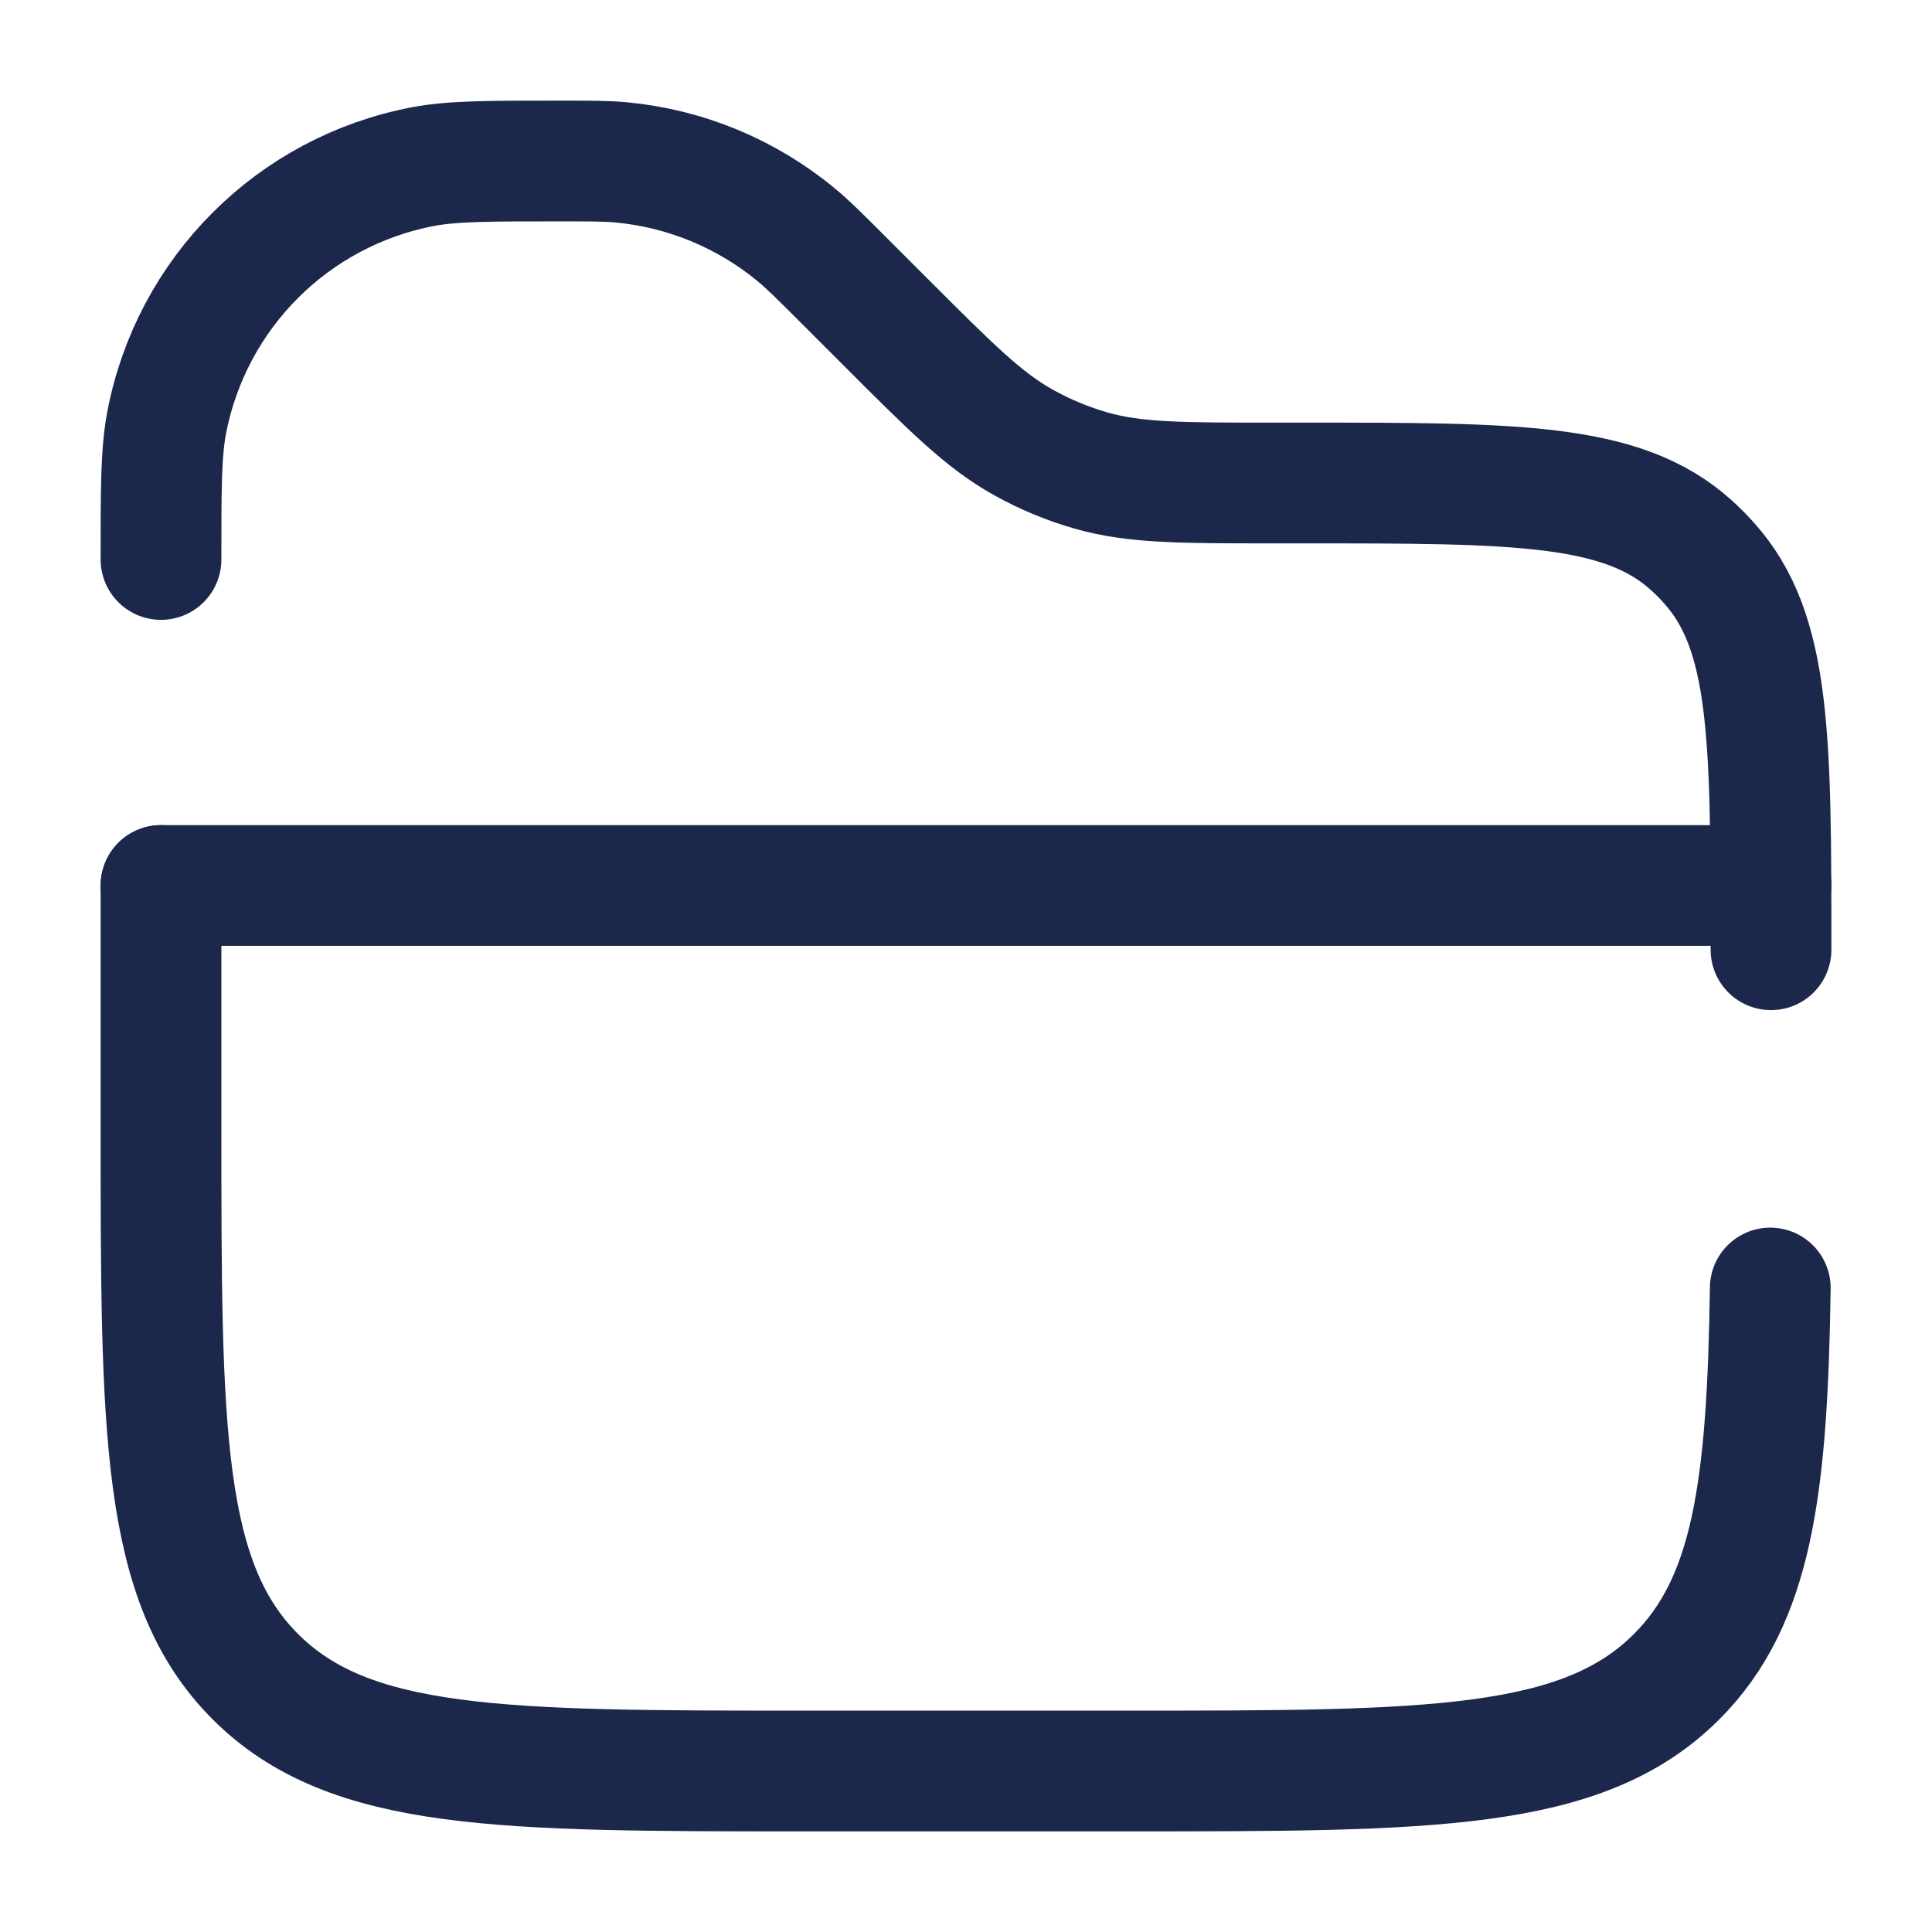
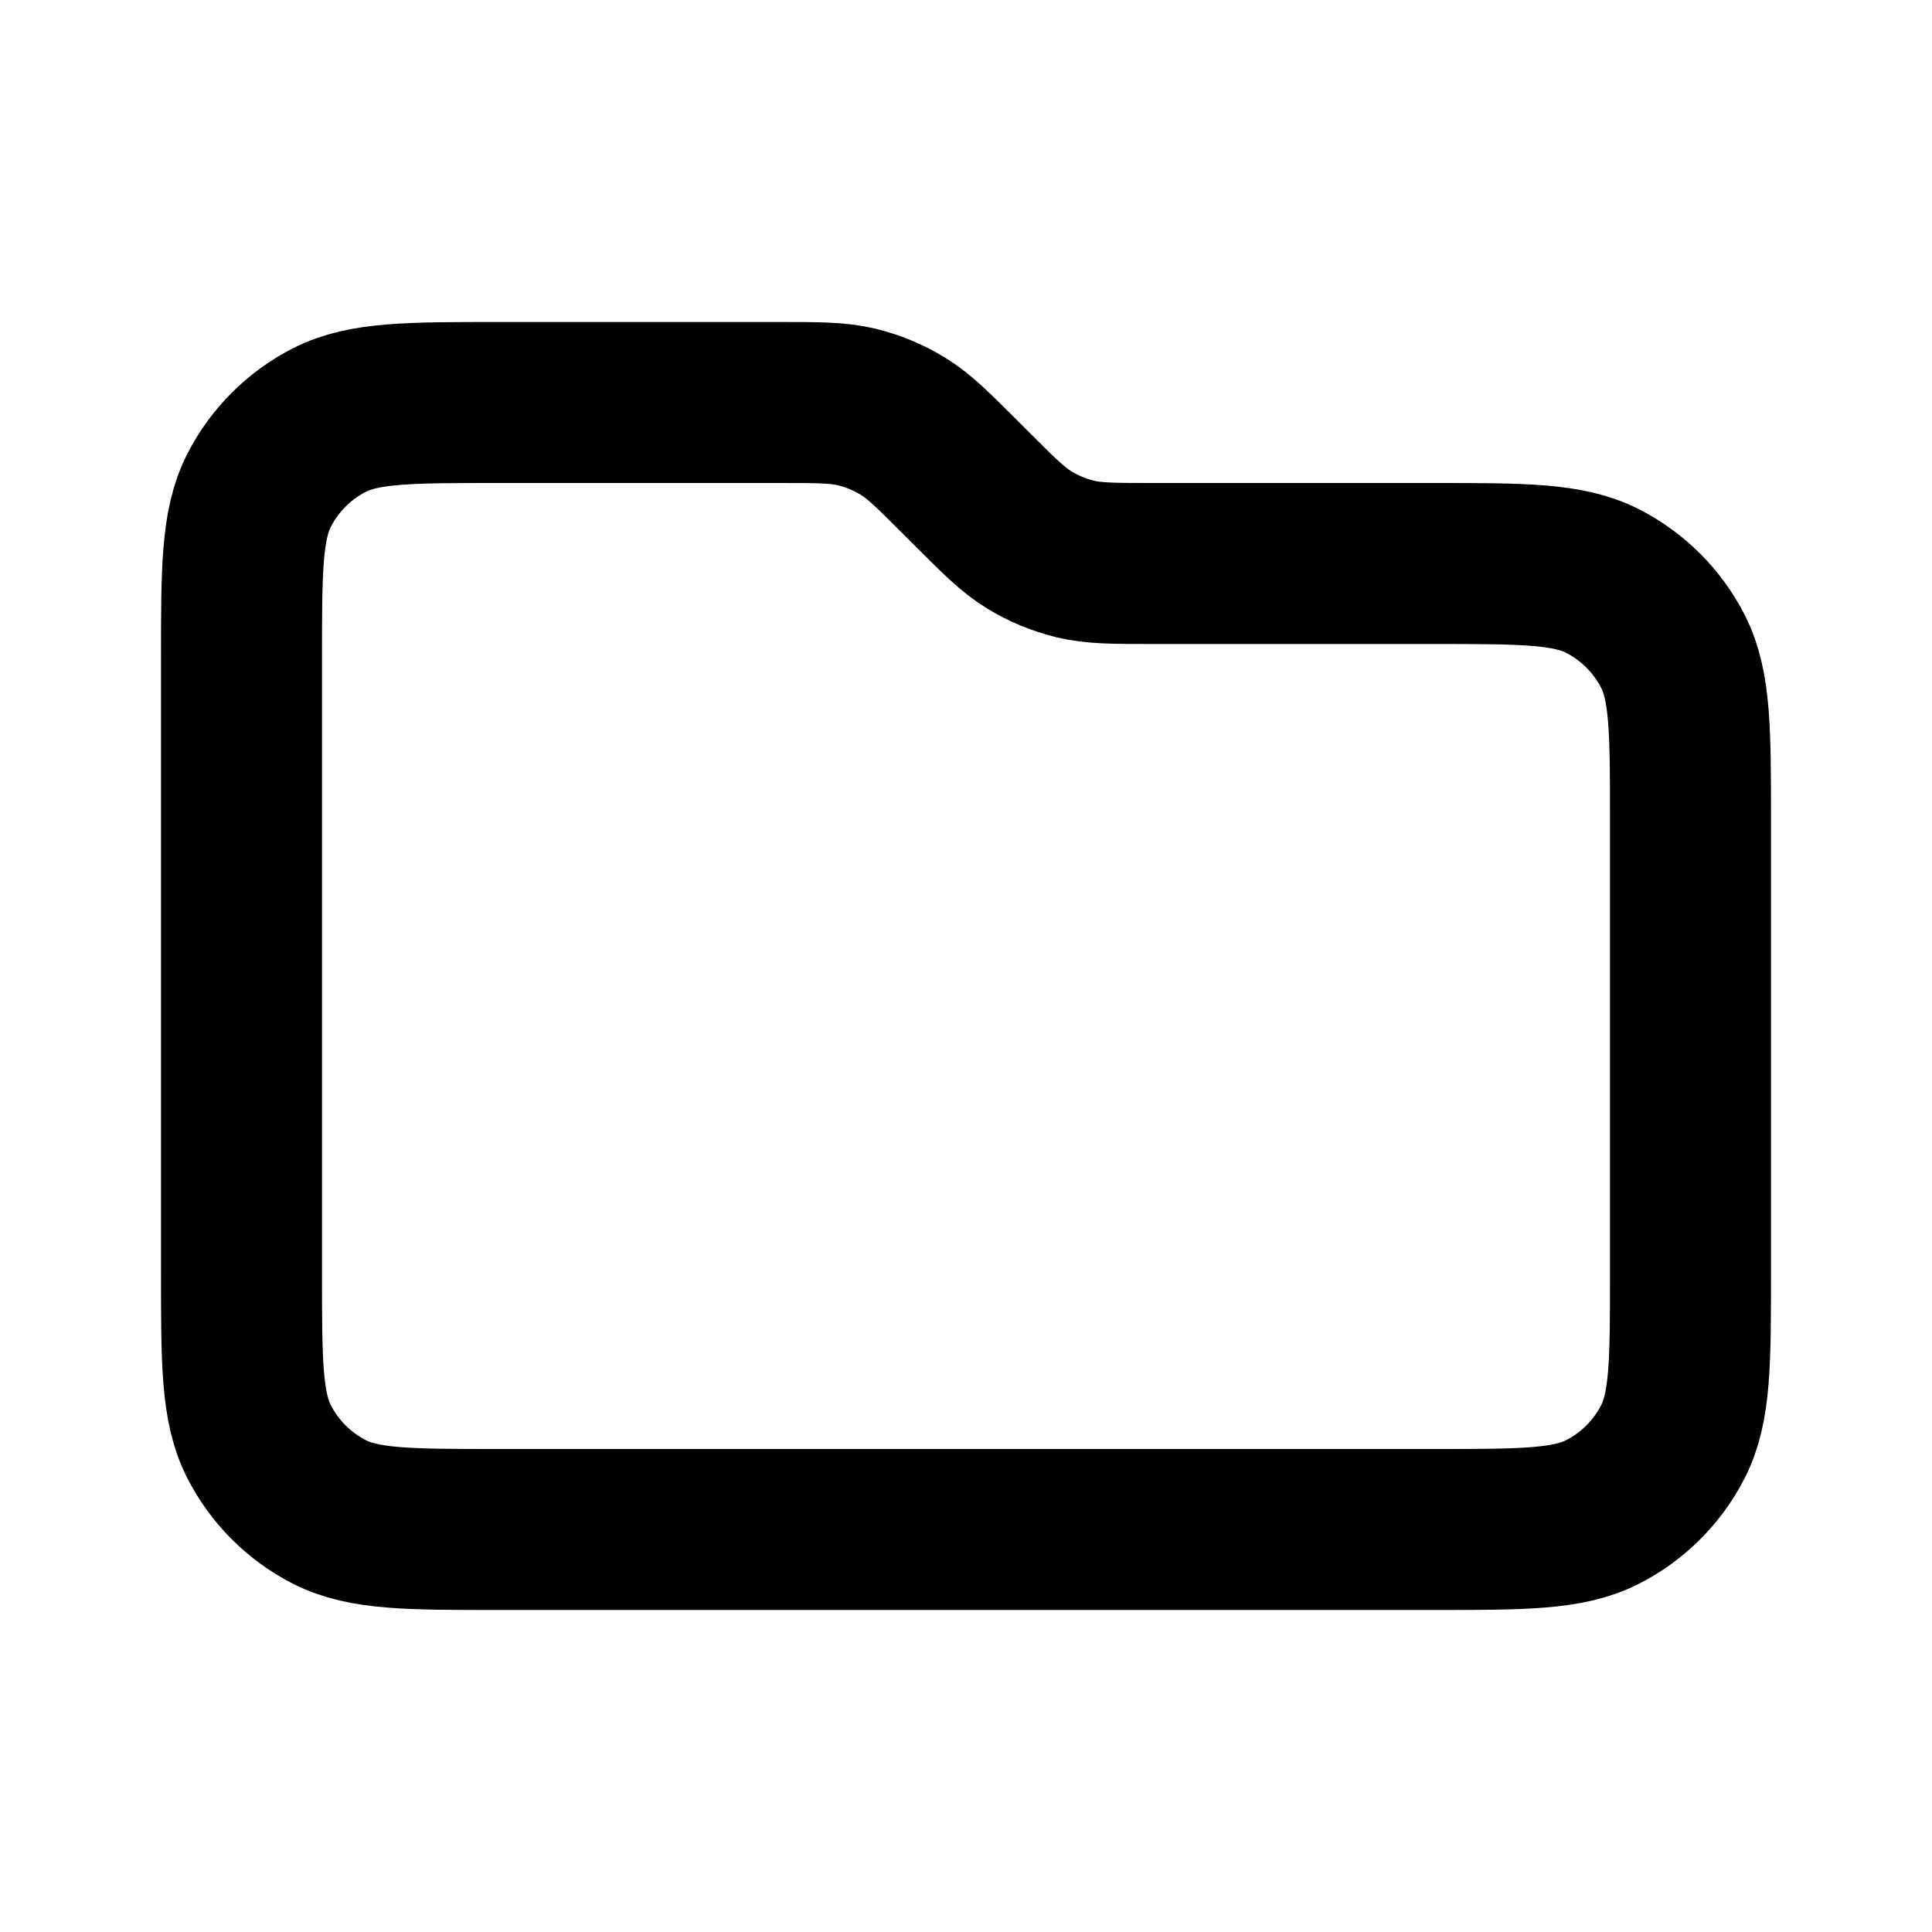
<svg xmlns="http://www.w3.org/2000/svg" width="800px" height="800px" viewBox="0 0 24 24" fill="none">
-   <path d="M22 11L2 11" stroke="#1C274C" stroke-width="1.5" stroke-linecap="round" />
-   <path d="M22 11.798C22 9.166 22 7.849 21.23 6.994C21.16 6.915 21.085 6.84 21.006 6.769C20.151 6 18.834 6 16.202 6H15.828C14.675 6 14.098 6 13.56 5.847C13.265 5.763 12.98 5.645 12.712 5.495C12.224 5.224 11.816 4.816 11 4L10.45 3.45C10.176 3.176 10.04 3.04 9.896 2.921C9.277 2.407 8.517 2.092 7.716 2.017C7.53 2 7.336 2 6.95 2C6.067 2 5.626 2 5.258 2.069C3.64 2.375 2.375 3.64 2.069 5.258C2 5.626 2 6.067 2 6.95M21.991 16C21.955 18.48 21.771 19.885 20.828 20.828C19.657 22 17.771 22 14 22H10C6.229 22 4.343 22 3.172 20.828C2 19.657 2 17.771 2 14V11" stroke="#1C274C" stroke-width="1.5" stroke-linecap="round" />
+   <path d="M3 8.2C3 7.08 3 6.52 3.218 6.092C3.41 5.716 3.716 5.41 4.092 5.218C4.52 5 5.08 5 6.2 5H9.675C10.164 5 10.408 5 10.639 5.055C10.842 5.104 11.038 5.185 11.217 5.295C11.418 5.418 11.591 5.591 11.937 5.937L12.063 6.063C12.409 6.409 12.582 6.582 12.783 6.705C12.962 6.815 13.158 6.896 13.361 6.945C13.592 7 13.836 7 14.325 7H17.8C18.92 7 19.48 7 19.908 7.218C20.284 7.41 20.59 7.716 20.782 8.092C21 8.52 21 9.08 21 10.2V15.8C21 16.92 21 17.48 20.782 17.908C20.59 18.284 20.284 18.59 19.908 18.782C19.48 19 18.92 19 17.8 19H6.2C5.08 19 4.52 19 4.092 18.782C3.716 18.59 3.41 18.284 3.218 17.908C3 17.48 3 16.92 3 15.8V8.2Z" stroke="#000000" stroke-width="2" stroke-linecap="round" stroke-linejoin="round" />
</svg>
